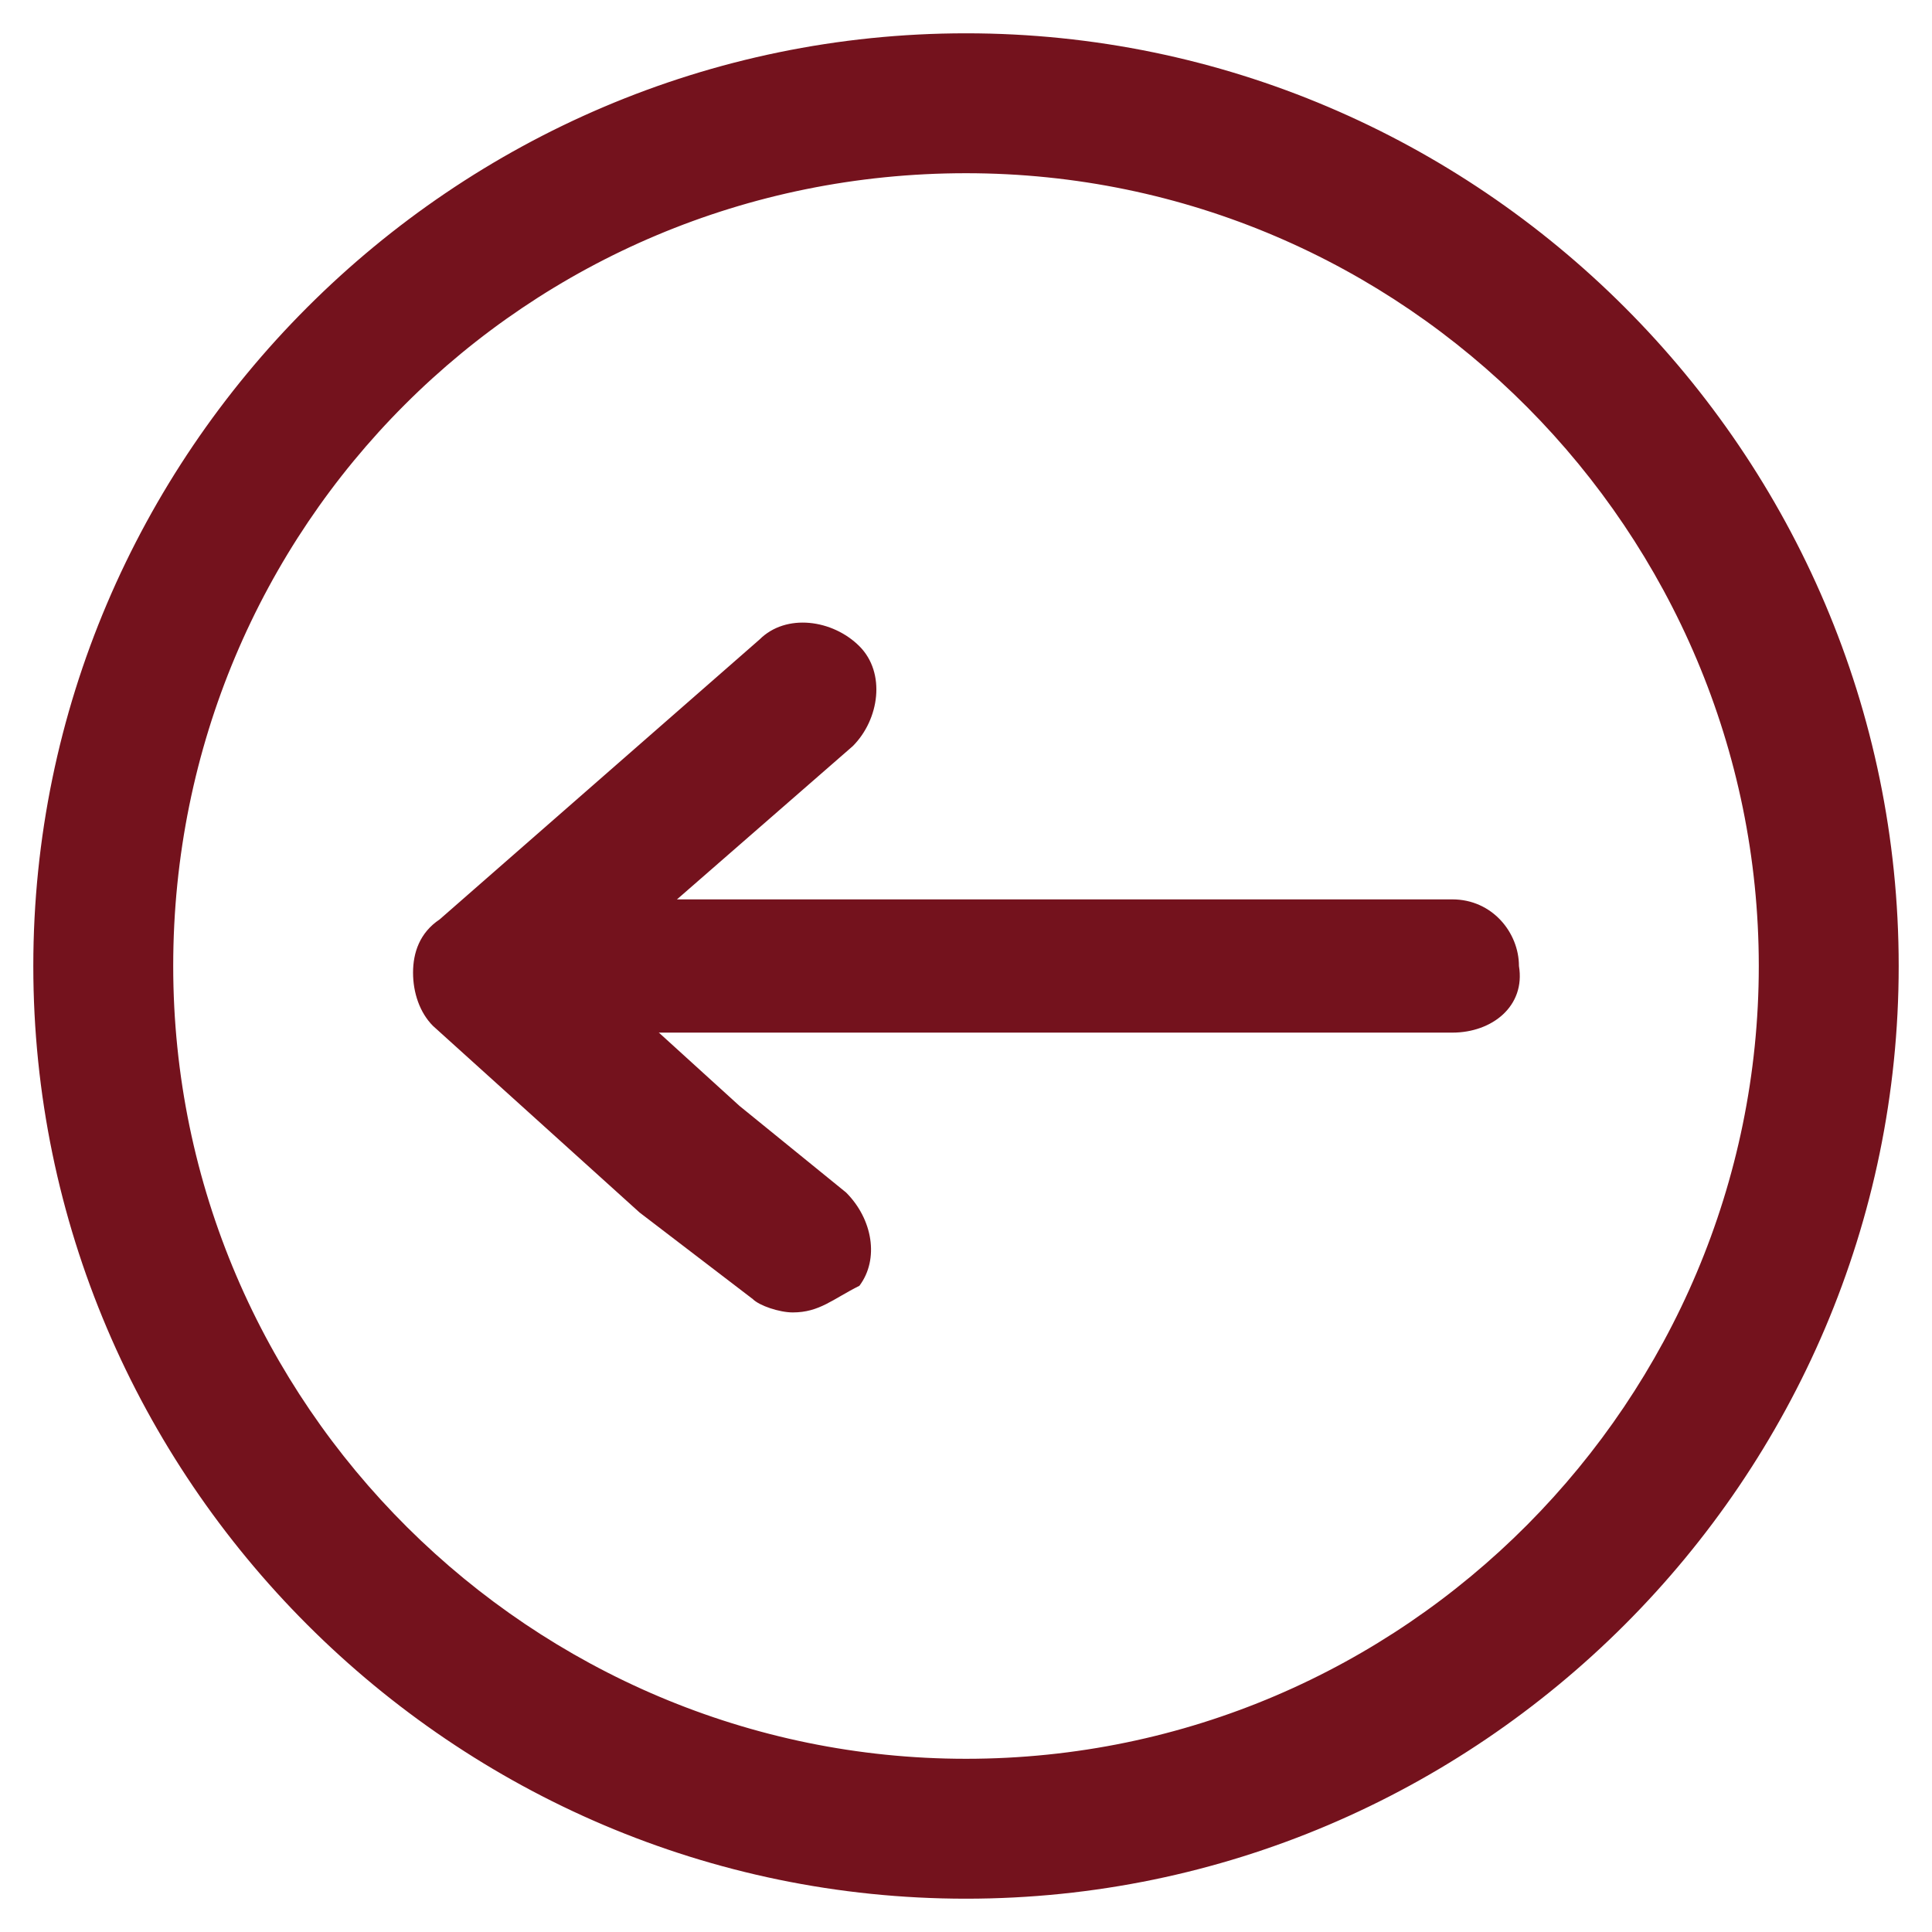
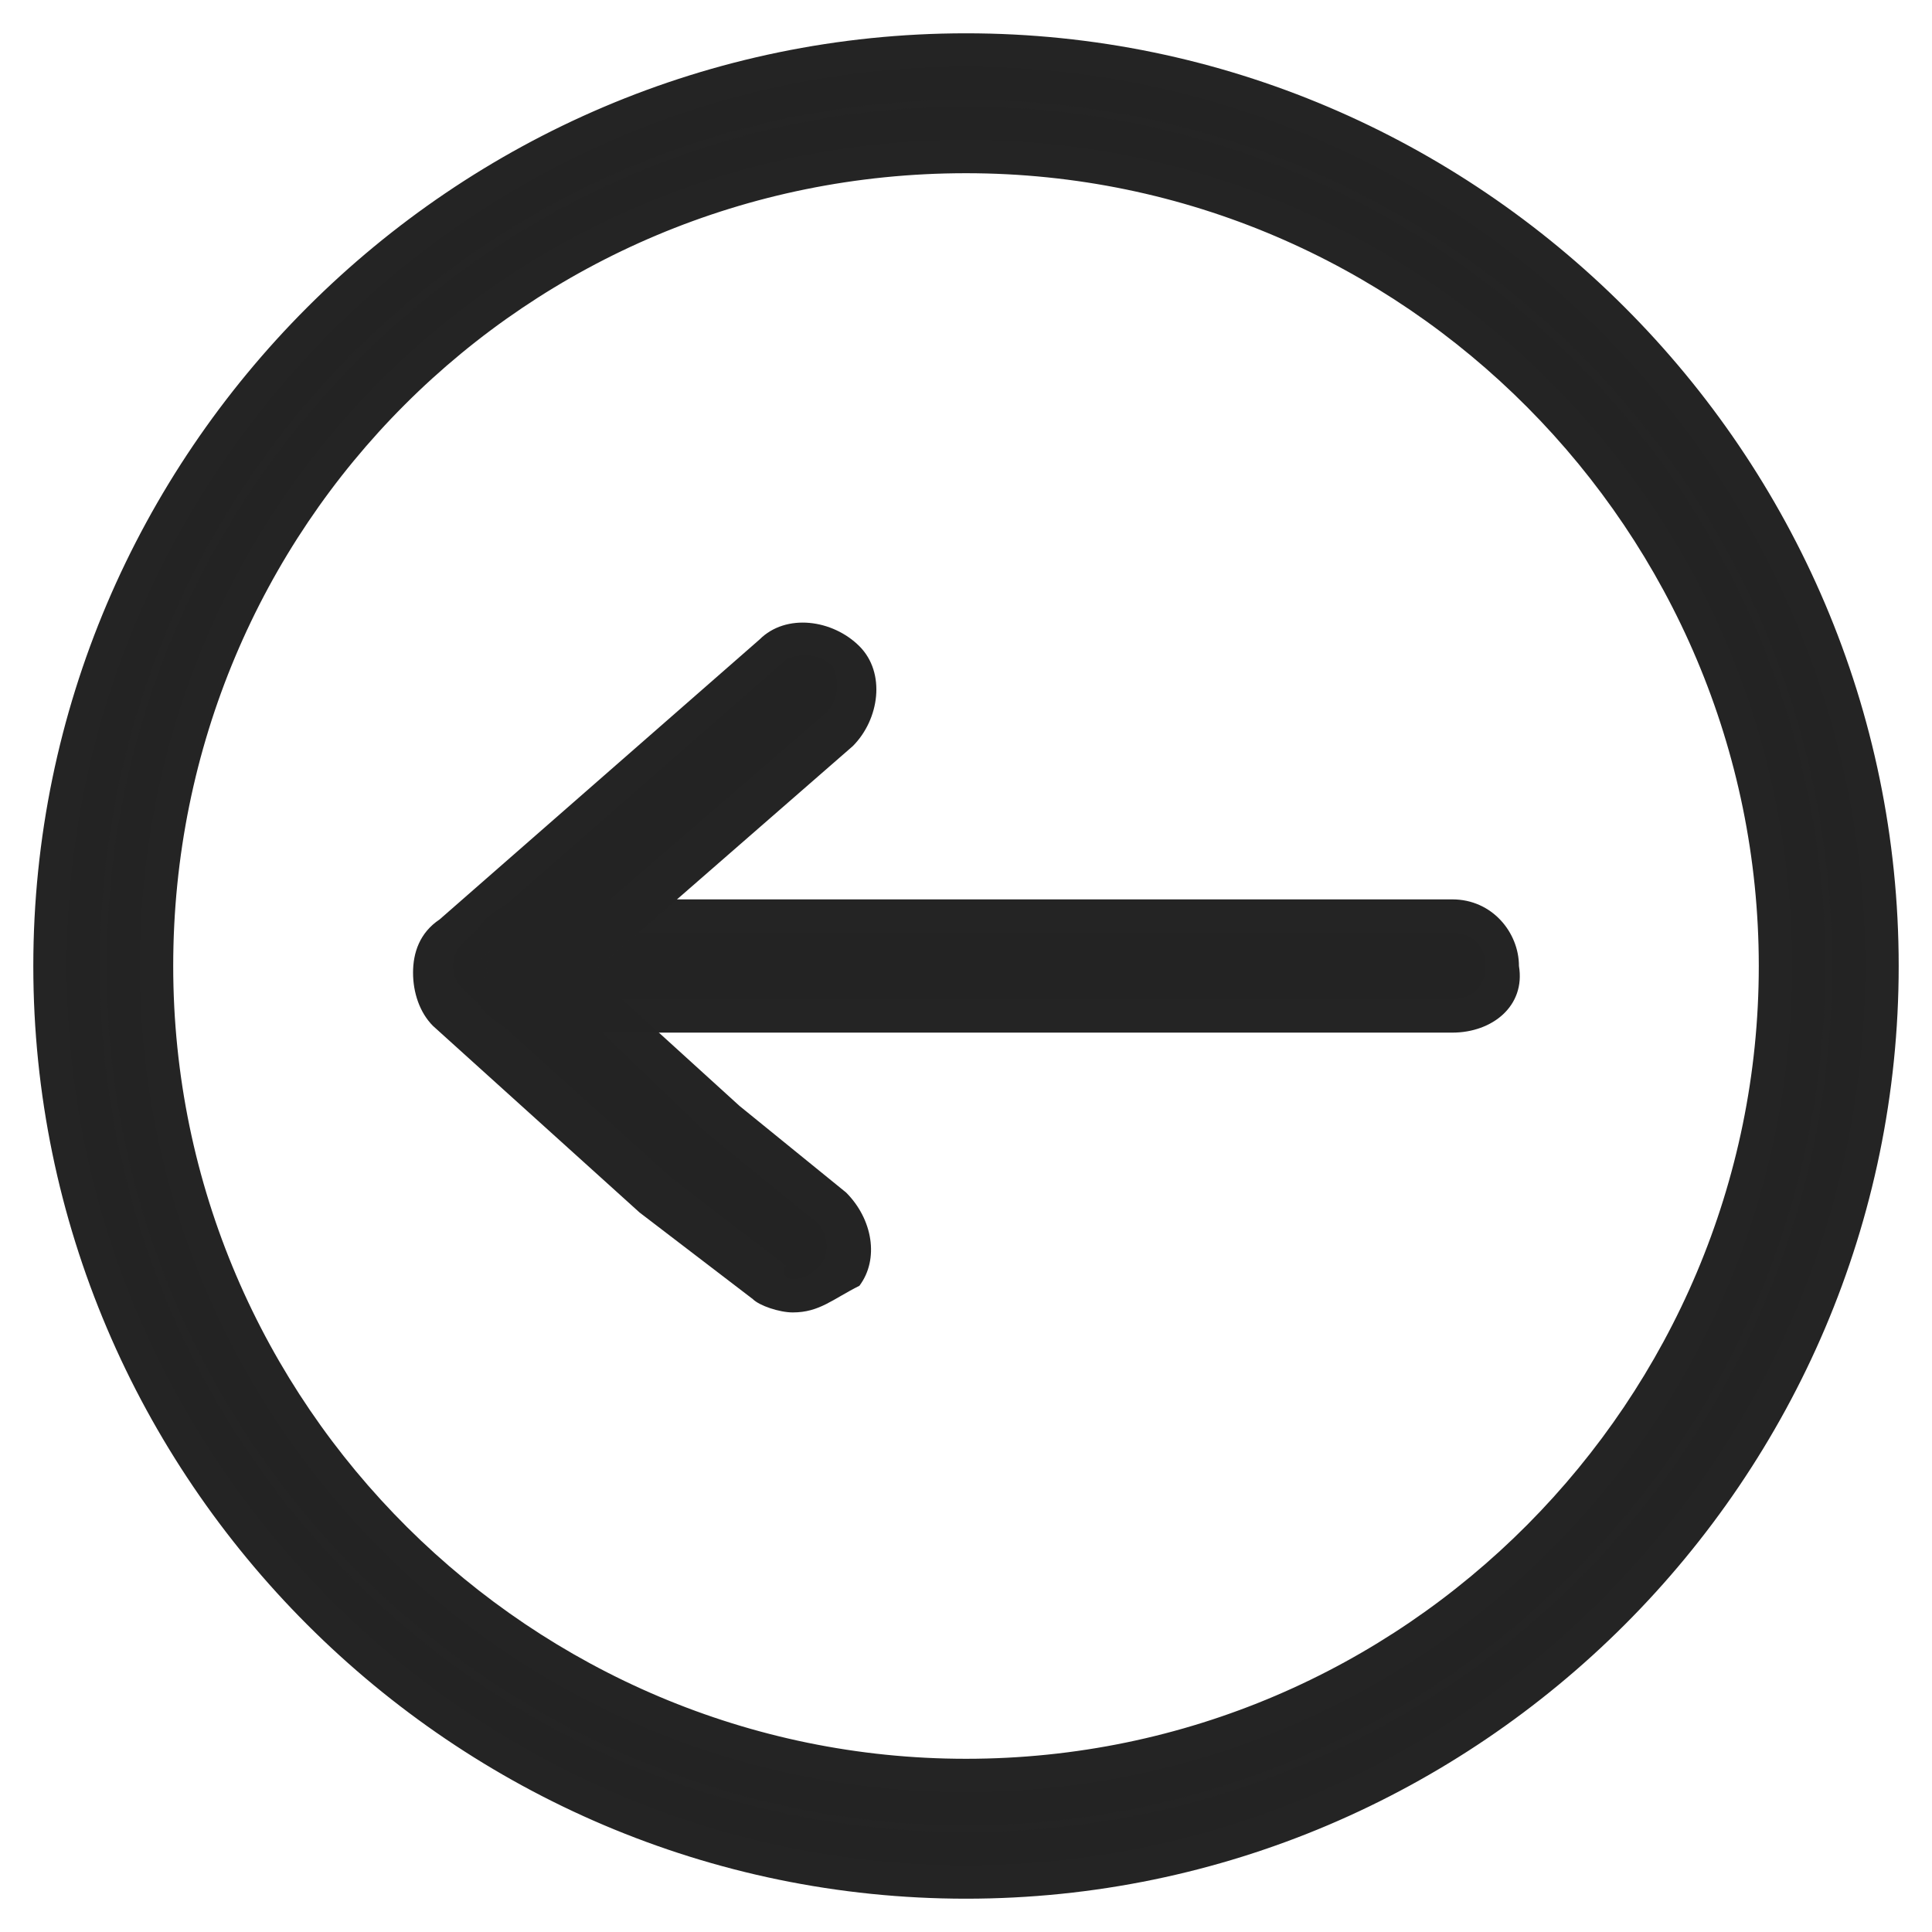
<svg xmlns="http://www.w3.org/2000/svg" version="1.1" id="Livello_1" x="0px" y="0px" viewBox="0 0 29 29" style="enable-background:new 0 0 29 29;" xml:space="preserve">
  <style type="text/css">
- 	.st0{fill:#74121D;}
+ 	.st0{fill:#232323fe;}
</style>
  <g>
    <path class="st0" d="M14.5,28C21.9,28,28,21.9,28,14.5S21.9,1,14.5,1S1,7.1,1,14.5S7.1,28,14.5,28z M14.5,2.1   c6.9,0,12.4,5.6,12.4,12.4c0,6.9-5.6,12.4-12.4,12.4c-6.9,0-12.4-5.6-12.4-12.4C2.1,7.6,7.6,2.1,14.5,2.1z" />
    <path class="st0" d="M14.5,28.5c-7.7,0-14-6.3-14-14s6.3-14,14-14s14,6.3,14,14S22.2,28.5,14.5,28.5z M14.5,1.5   c-7.2,0-13,5.8-13,13c0,7.2,5.8,13,13,13c7.2,0,13-5.8,13-13C27.5,7.3,21.7,1.5,14.5,1.5z M14.5,27.4c-7.1,0-12.9-5.8-12.9-12.9   c0-7.1,5.8-12.9,12.9-12.9s12.9,5.8,12.9,12.9C27.4,21.6,21.6,27.4,14.5,27.4z M14.5,2.6C7.9,2.6,2.6,7.9,2.6,14.5   s5.4,11.9,11.9,11.9c6.6,0,11.9-5.4,11.9-11.9S21.1,2.6,14.5,2.6z" />
  </g>
  <g>
    <path class="st0" d="M8,15h13.8c0.3,0,0.5-0.2,0.5-0.5c0-0.3-0.2-0.5-0.5-0.5H8c-0.3,0-0.5,0.2-0.5,0.5C7.5,14.8,7.7,15,8,15z" />
    <path class="st0" d="M21.8,15.5H8c-0.6,0-1-0.5-1-1c0-0.6,0.5-1,1-1h13.8c0.6,0,1,0.5,1,1C22.9,15.1,22.4,15.5,21.8,15.5z M8,14.5   L8,14.5l13.8,0.1L8,14.5z" />
  </g>
  <g>
    <path class="st0" d="M11.9,19.2c0.2,0,0.3-0.1,0.4-0.2c0.2-0.2,0.1-0.6-0.1-0.7l-1.6-1.3L8,14.5l4.4-3.8c0.2-0.2,0.2-0.5,0.1-0.7   c-0.2-0.2-0.5-0.2-0.7-0.1l-4.8,4.2c-0.1,0.1-0.2,0.2-0.2,0.4c0,0.2,0.1,0.3,0.2,0.4l3.1,2.8l1.7,1.3   C11.7,19.1,11.8,19.2,11.9,19.2z" />
    <path class="st0" d="M11.9,19.7c-0.2,0-0.5-0.1-0.6-0.2l-1.7-1.3l-3.1-2.8c-0.2-0.2-0.3-0.5-0.3-0.8c0-0.3,0.1-0.6,0.4-0.8l4.8-4.2   c0.4-0.4,1.1-0.3,1.5,0.1c0.4,0.4,0.3,1.1-0.1,1.5l-3.9,3.4l2.2,2l1.6,1.3c0.4,0.4,0.5,1,0.2,1.4C12.5,19.5,12.3,19.7,11.9,19.7z    M12,10.4l-4.9,4.1l3.1,2.8l1.7,1.3c0,0,0,0,0,0l-1.7-1.3l-2.7-2.4c-0.1-0.1-0.2-0.2-0.2-0.4c0-0.1,0.1-0.3,0.2-0.4L12,10.4z" />
  </g>
</svg>
